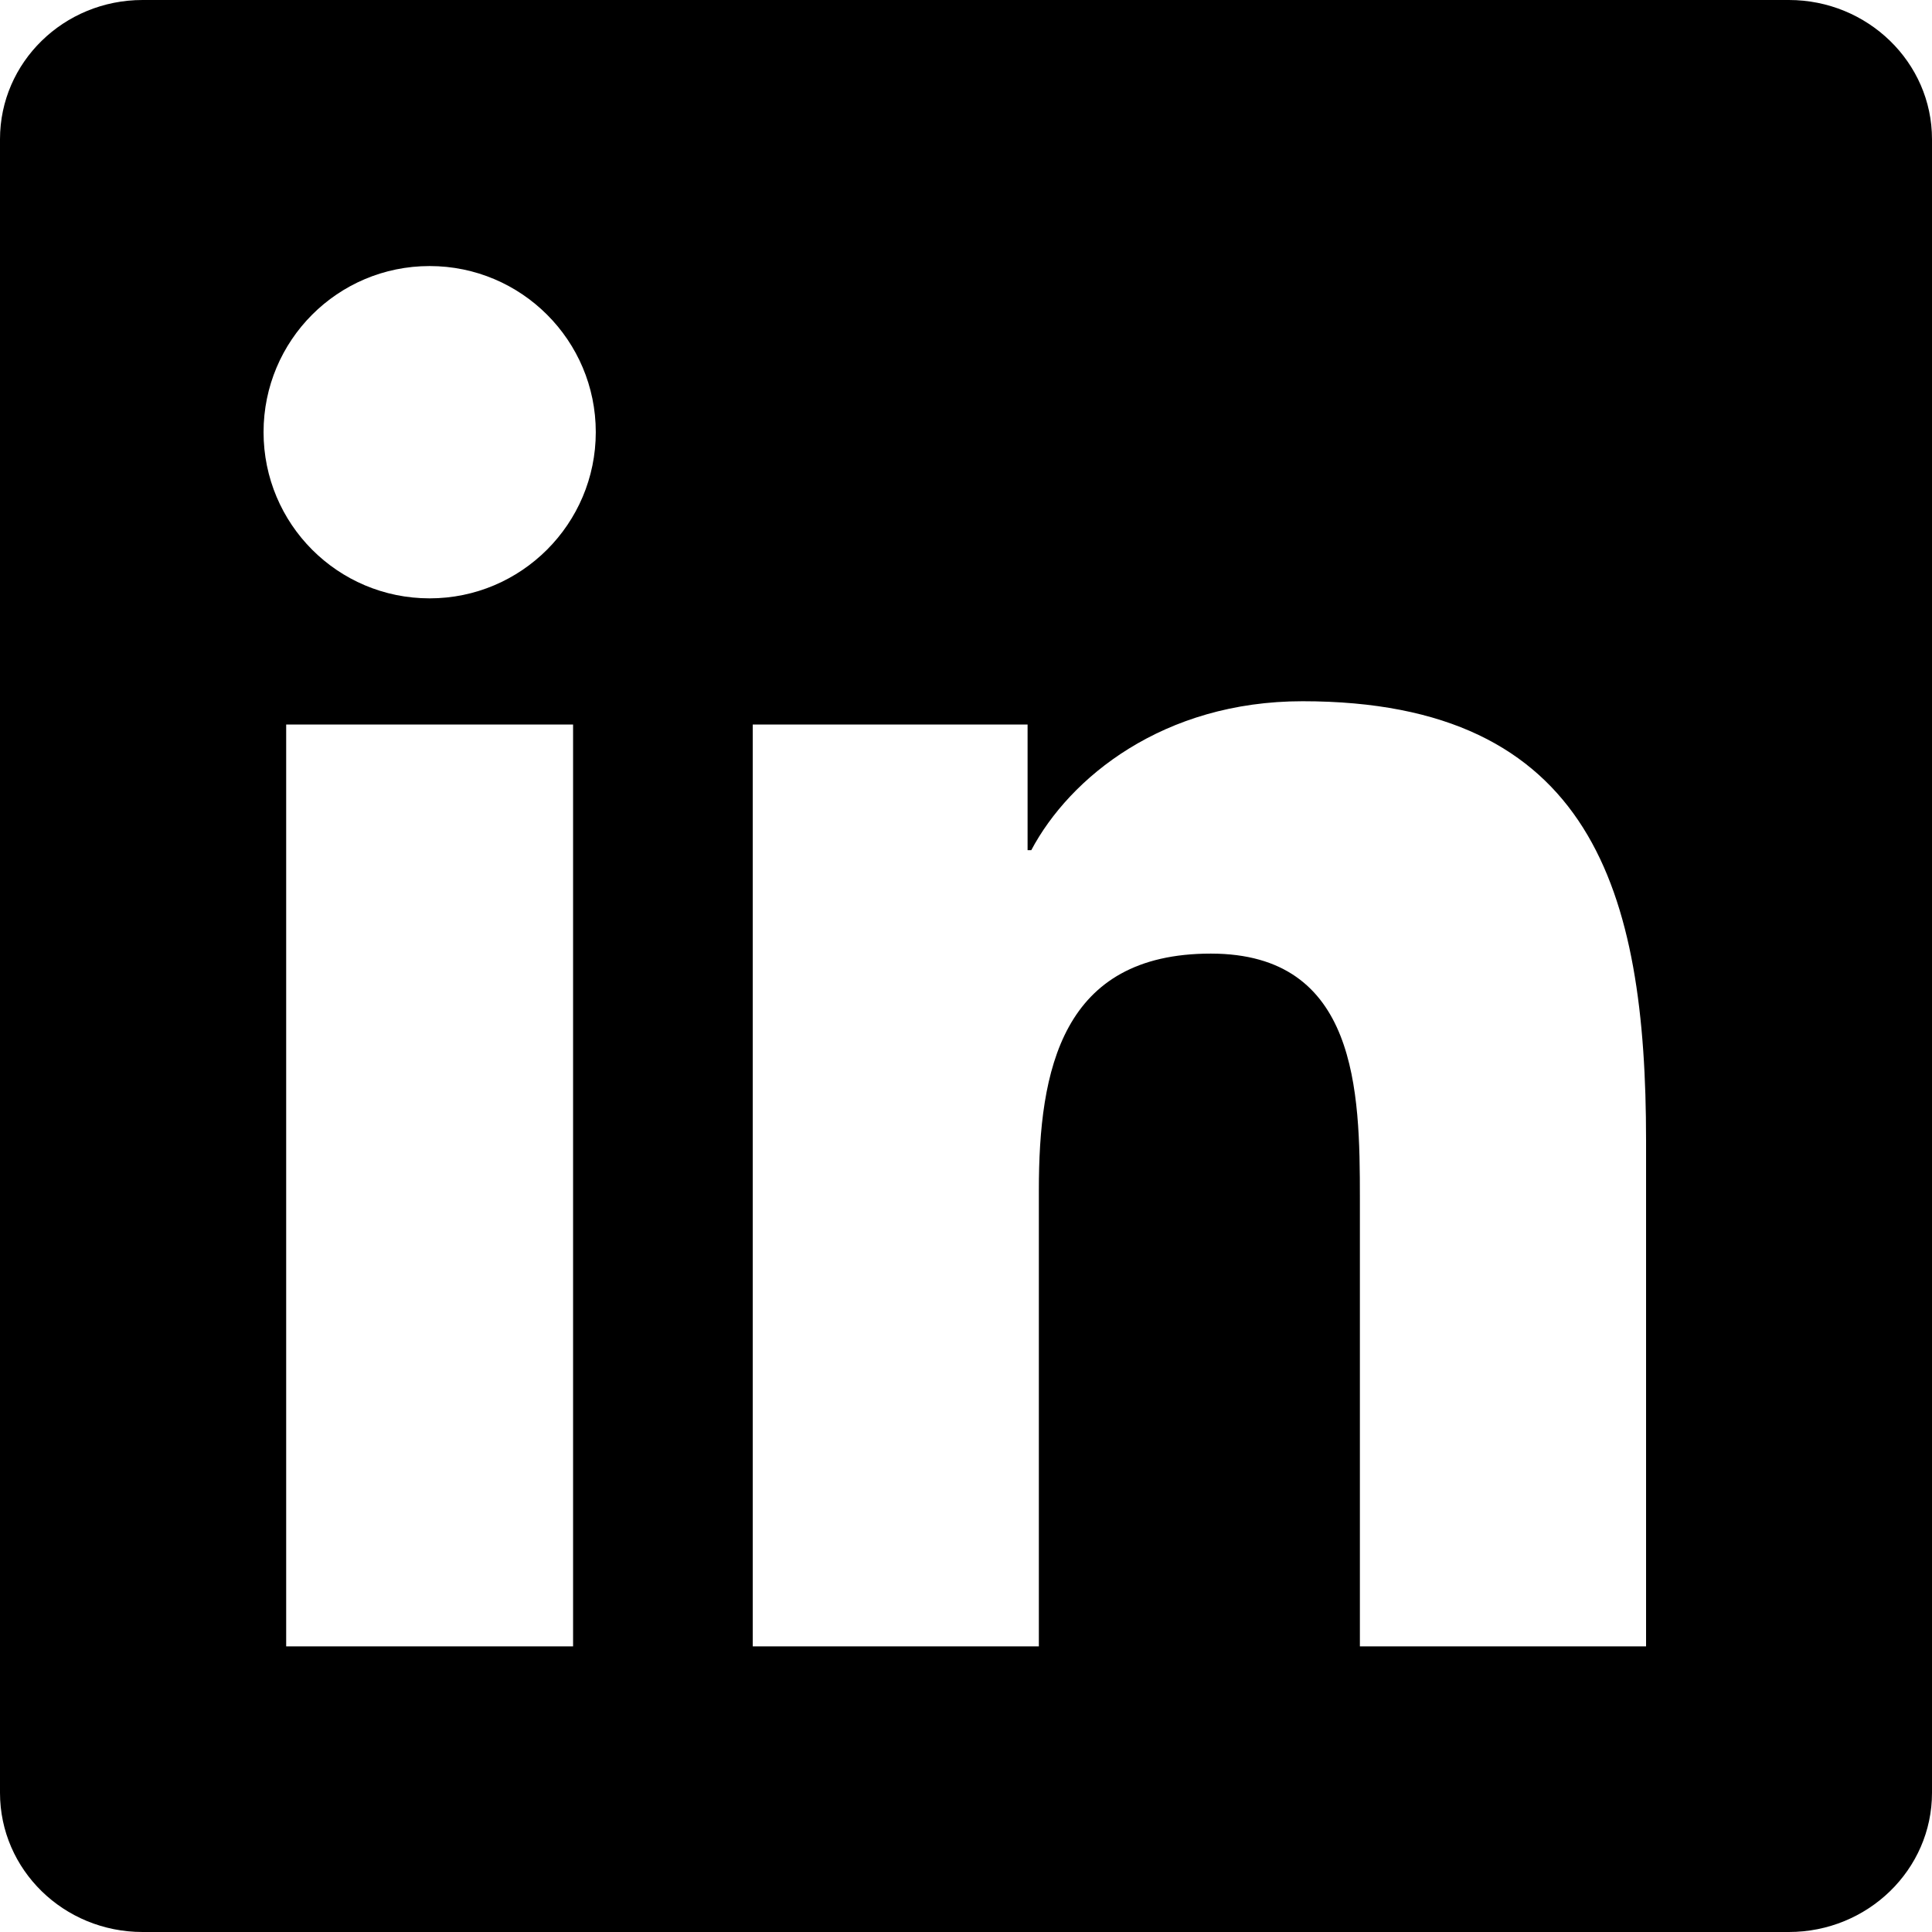
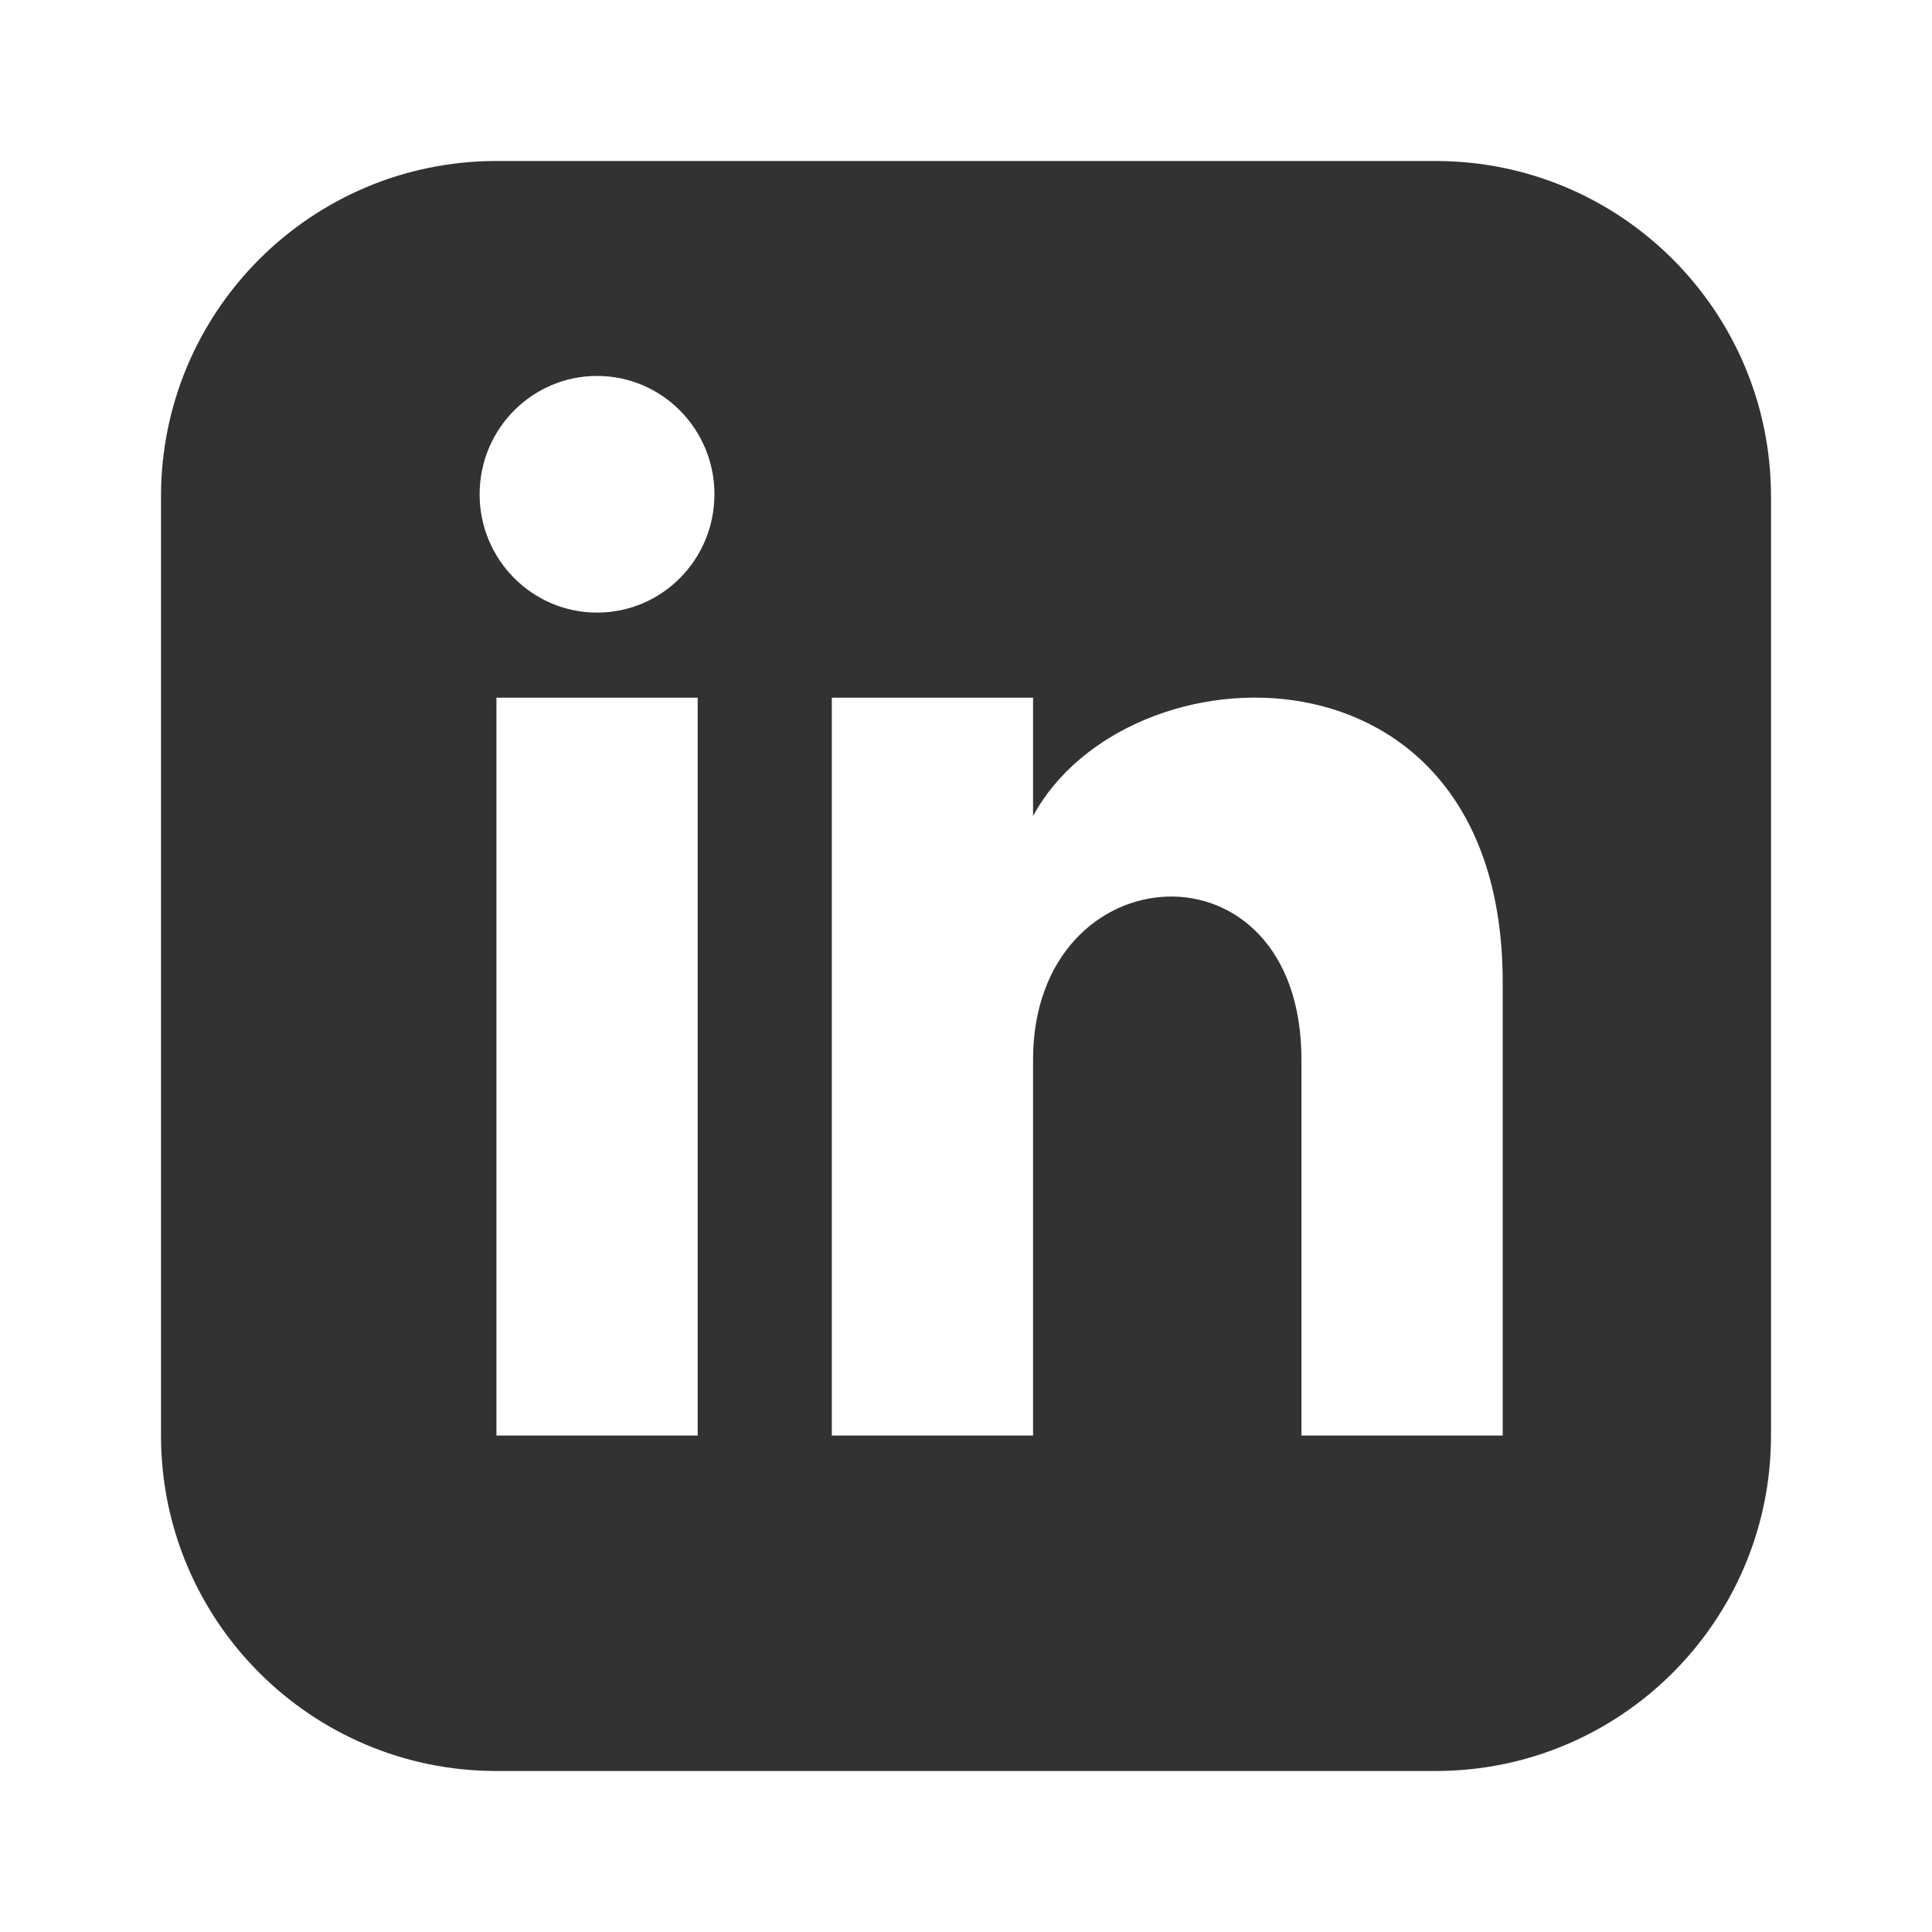
- <svg xmlns="http://www.w3.org/2000/svg" viewBox="0 0 24 24" fill="currentColor">
-   <path d="M20.447 20.452h-3.554v-5.569c0-1.328-.027-3.037-1.852-3.037-1.853 0-2.136 1.445-2.136 2.939v5.667H9.351V9h3.414v1.561h.046c.477-.9 1.637-1.85 3.37-1.85 3.601 0 4.267 2.37 4.267 5.455v6.286zM5.337 7.433c-1.144 0-2.063-.926-2.063-2.065 0-1.138.92-2.063 2.063-2.063 1.14 0 2.064.925 2.064 2.063 0 1.139-.925 2.065-2.064 2.065zm1.782 13.019H3.555V9h3.564v11.452zM22.225 0H1.771C.792 0 0 .774 0 1.729v20.542C0 23.227.792 24 1.771 24h20.451C23.2 24 24 23.227 24 22.271V1.729C24 .774 23.2 0 22.222 0h.003z" />
+ <svg xmlns="http://www.w3.org/2000/svg" width="24" height="24" viewBox="0 0 24 24" fill="none">
+   <path fill-rule="evenodd" clip-rule="evenodd" d="M6.167 2H17.833C20.135 2 22 3.866 22 6.167V17.833C22 20.134 20.135 22 17.833 22H6.167C3.866 22 2 20.134 2 17.833V6.167C2 3.866 3.866 2 6.167 2ZM8.667 17.833V8.667H6.167V17.833H8.667ZM7.417 7.61C6.612 7.61 5.958 6.952 5.958 6.14C5.958 5.328 6.612 4.67 7.417 4.67C8.222 4.67 8.875 5.328 8.875 6.14C8.875 6.952 8.223 7.61 7.417 7.61ZM16.167 17.833H18.667V12.201C18.667 7.823 13.997 7.982 12.833 10.137V8.667H10.333V17.833H12.833V13.163C12.833 10.569 16.167 10.357 16.167 13.163V17.833Z" fill="#323232" />
</svg>
